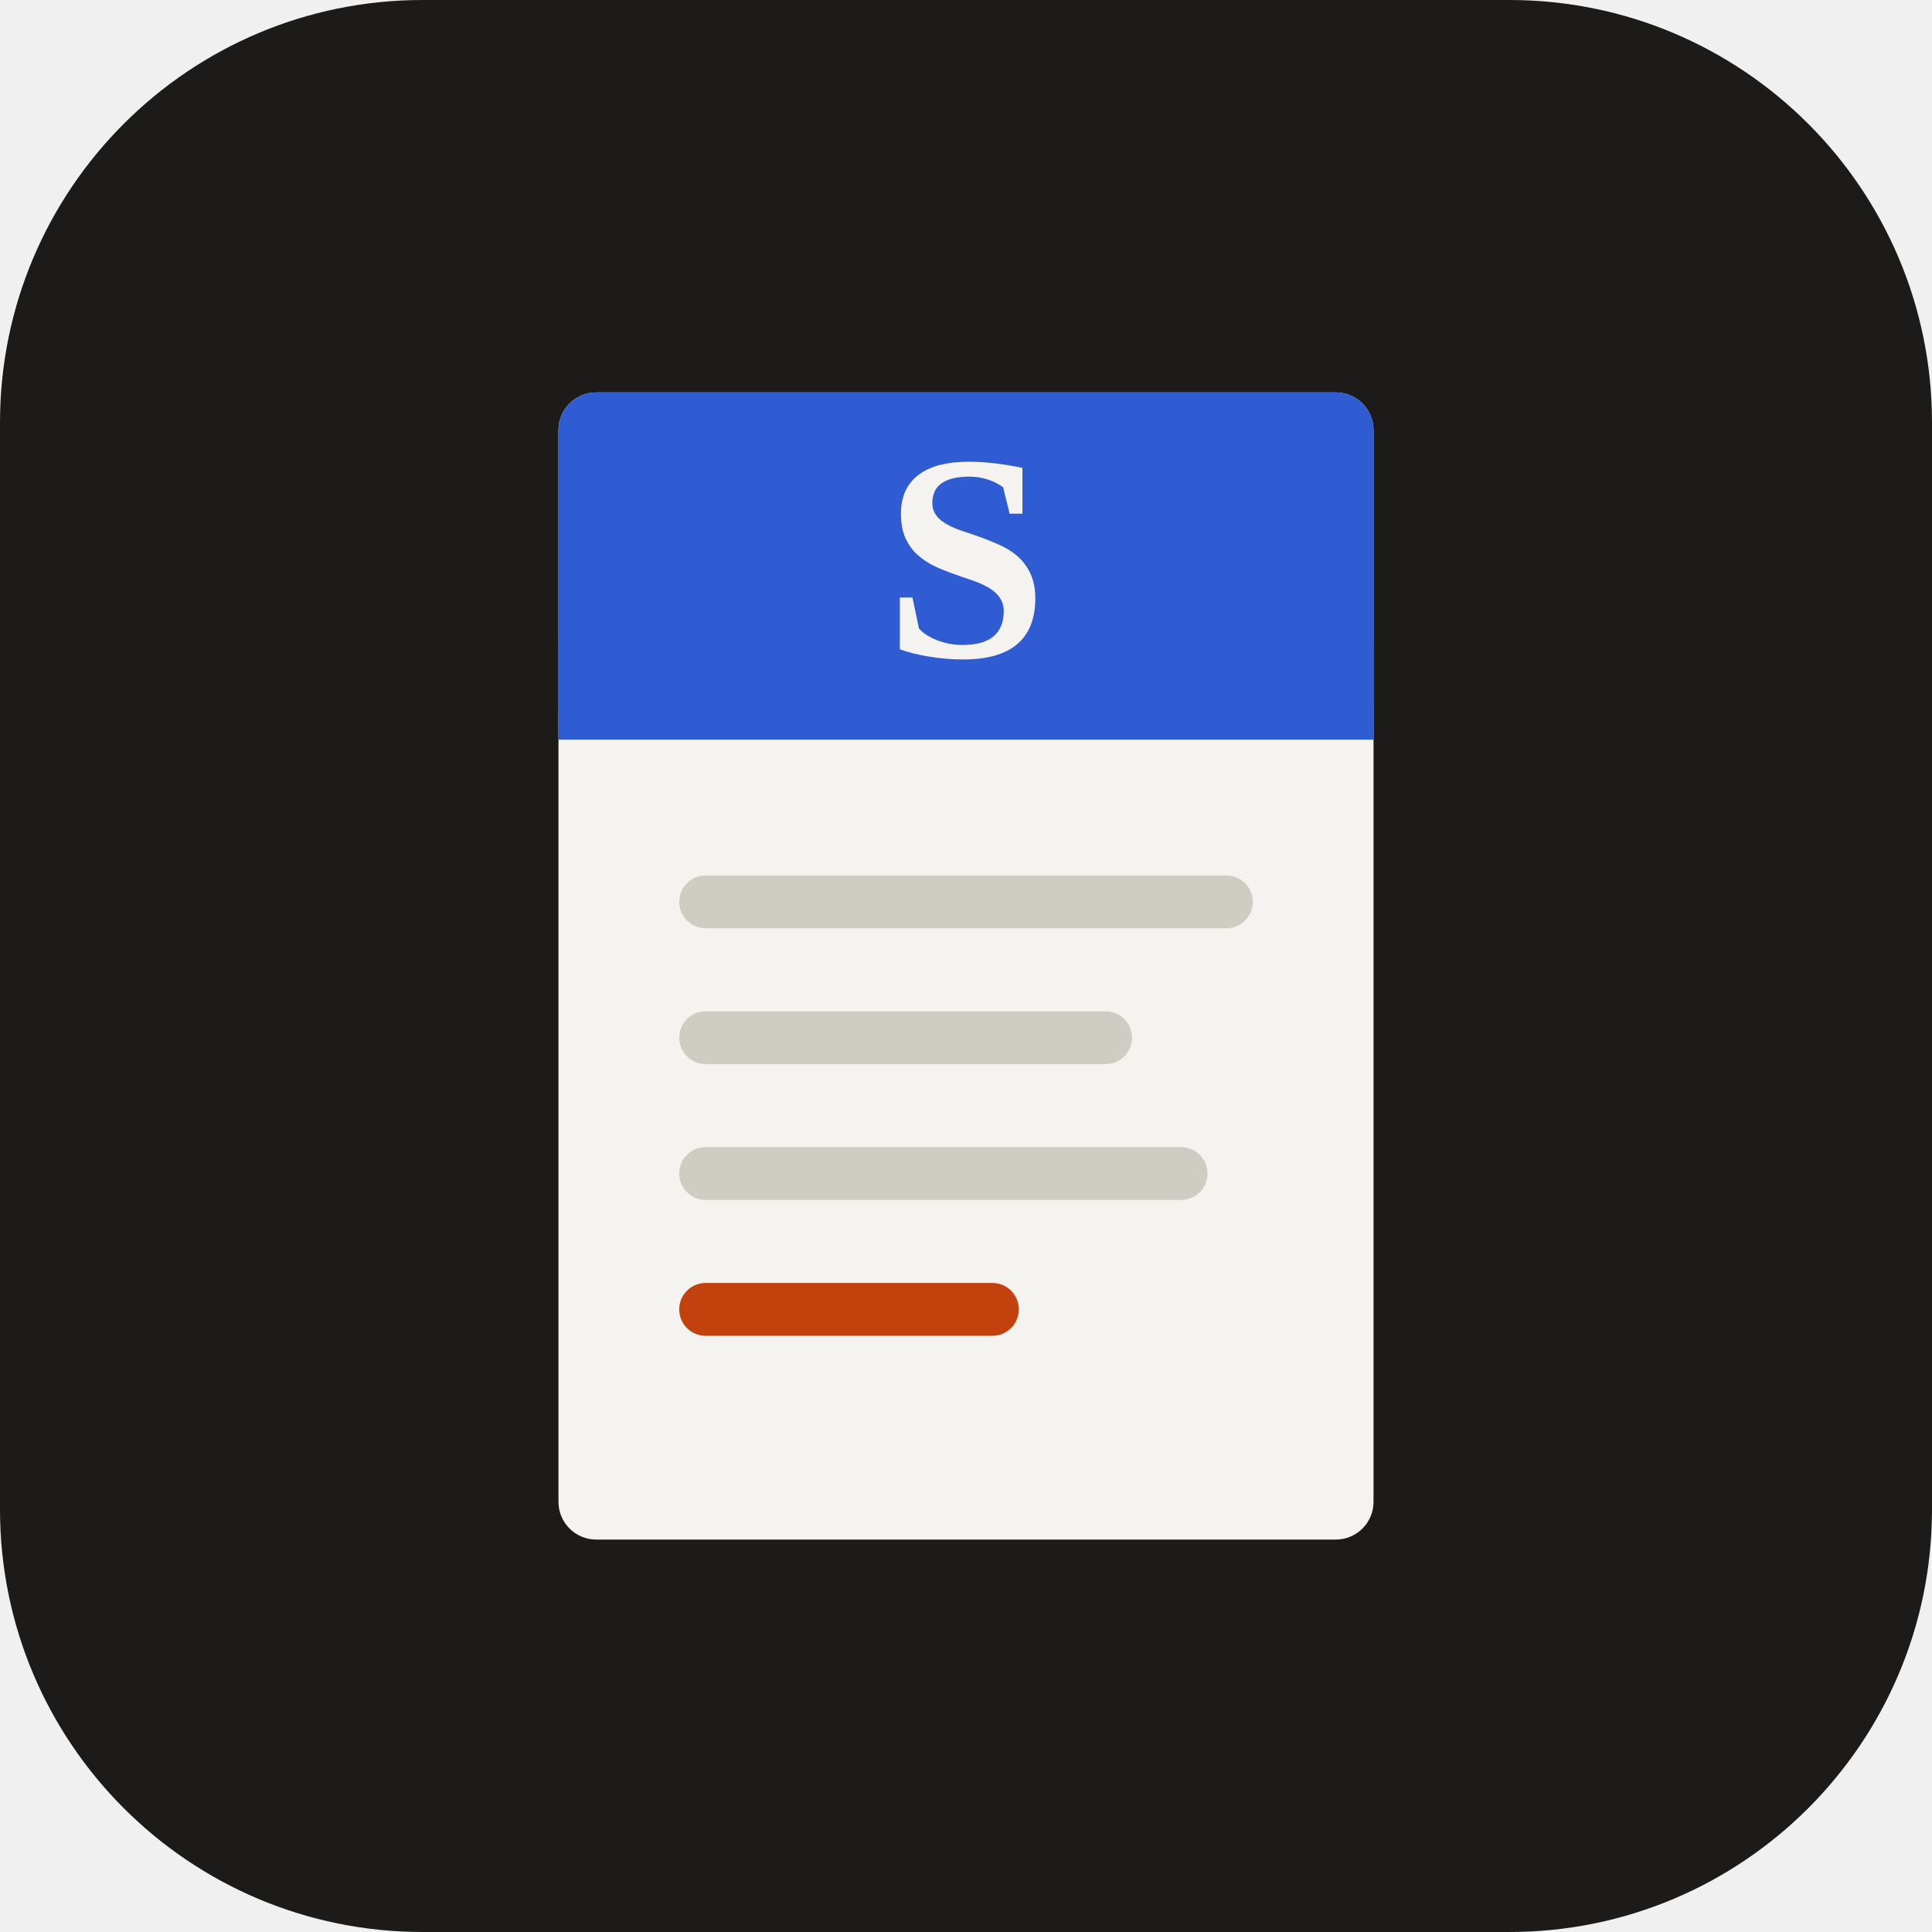
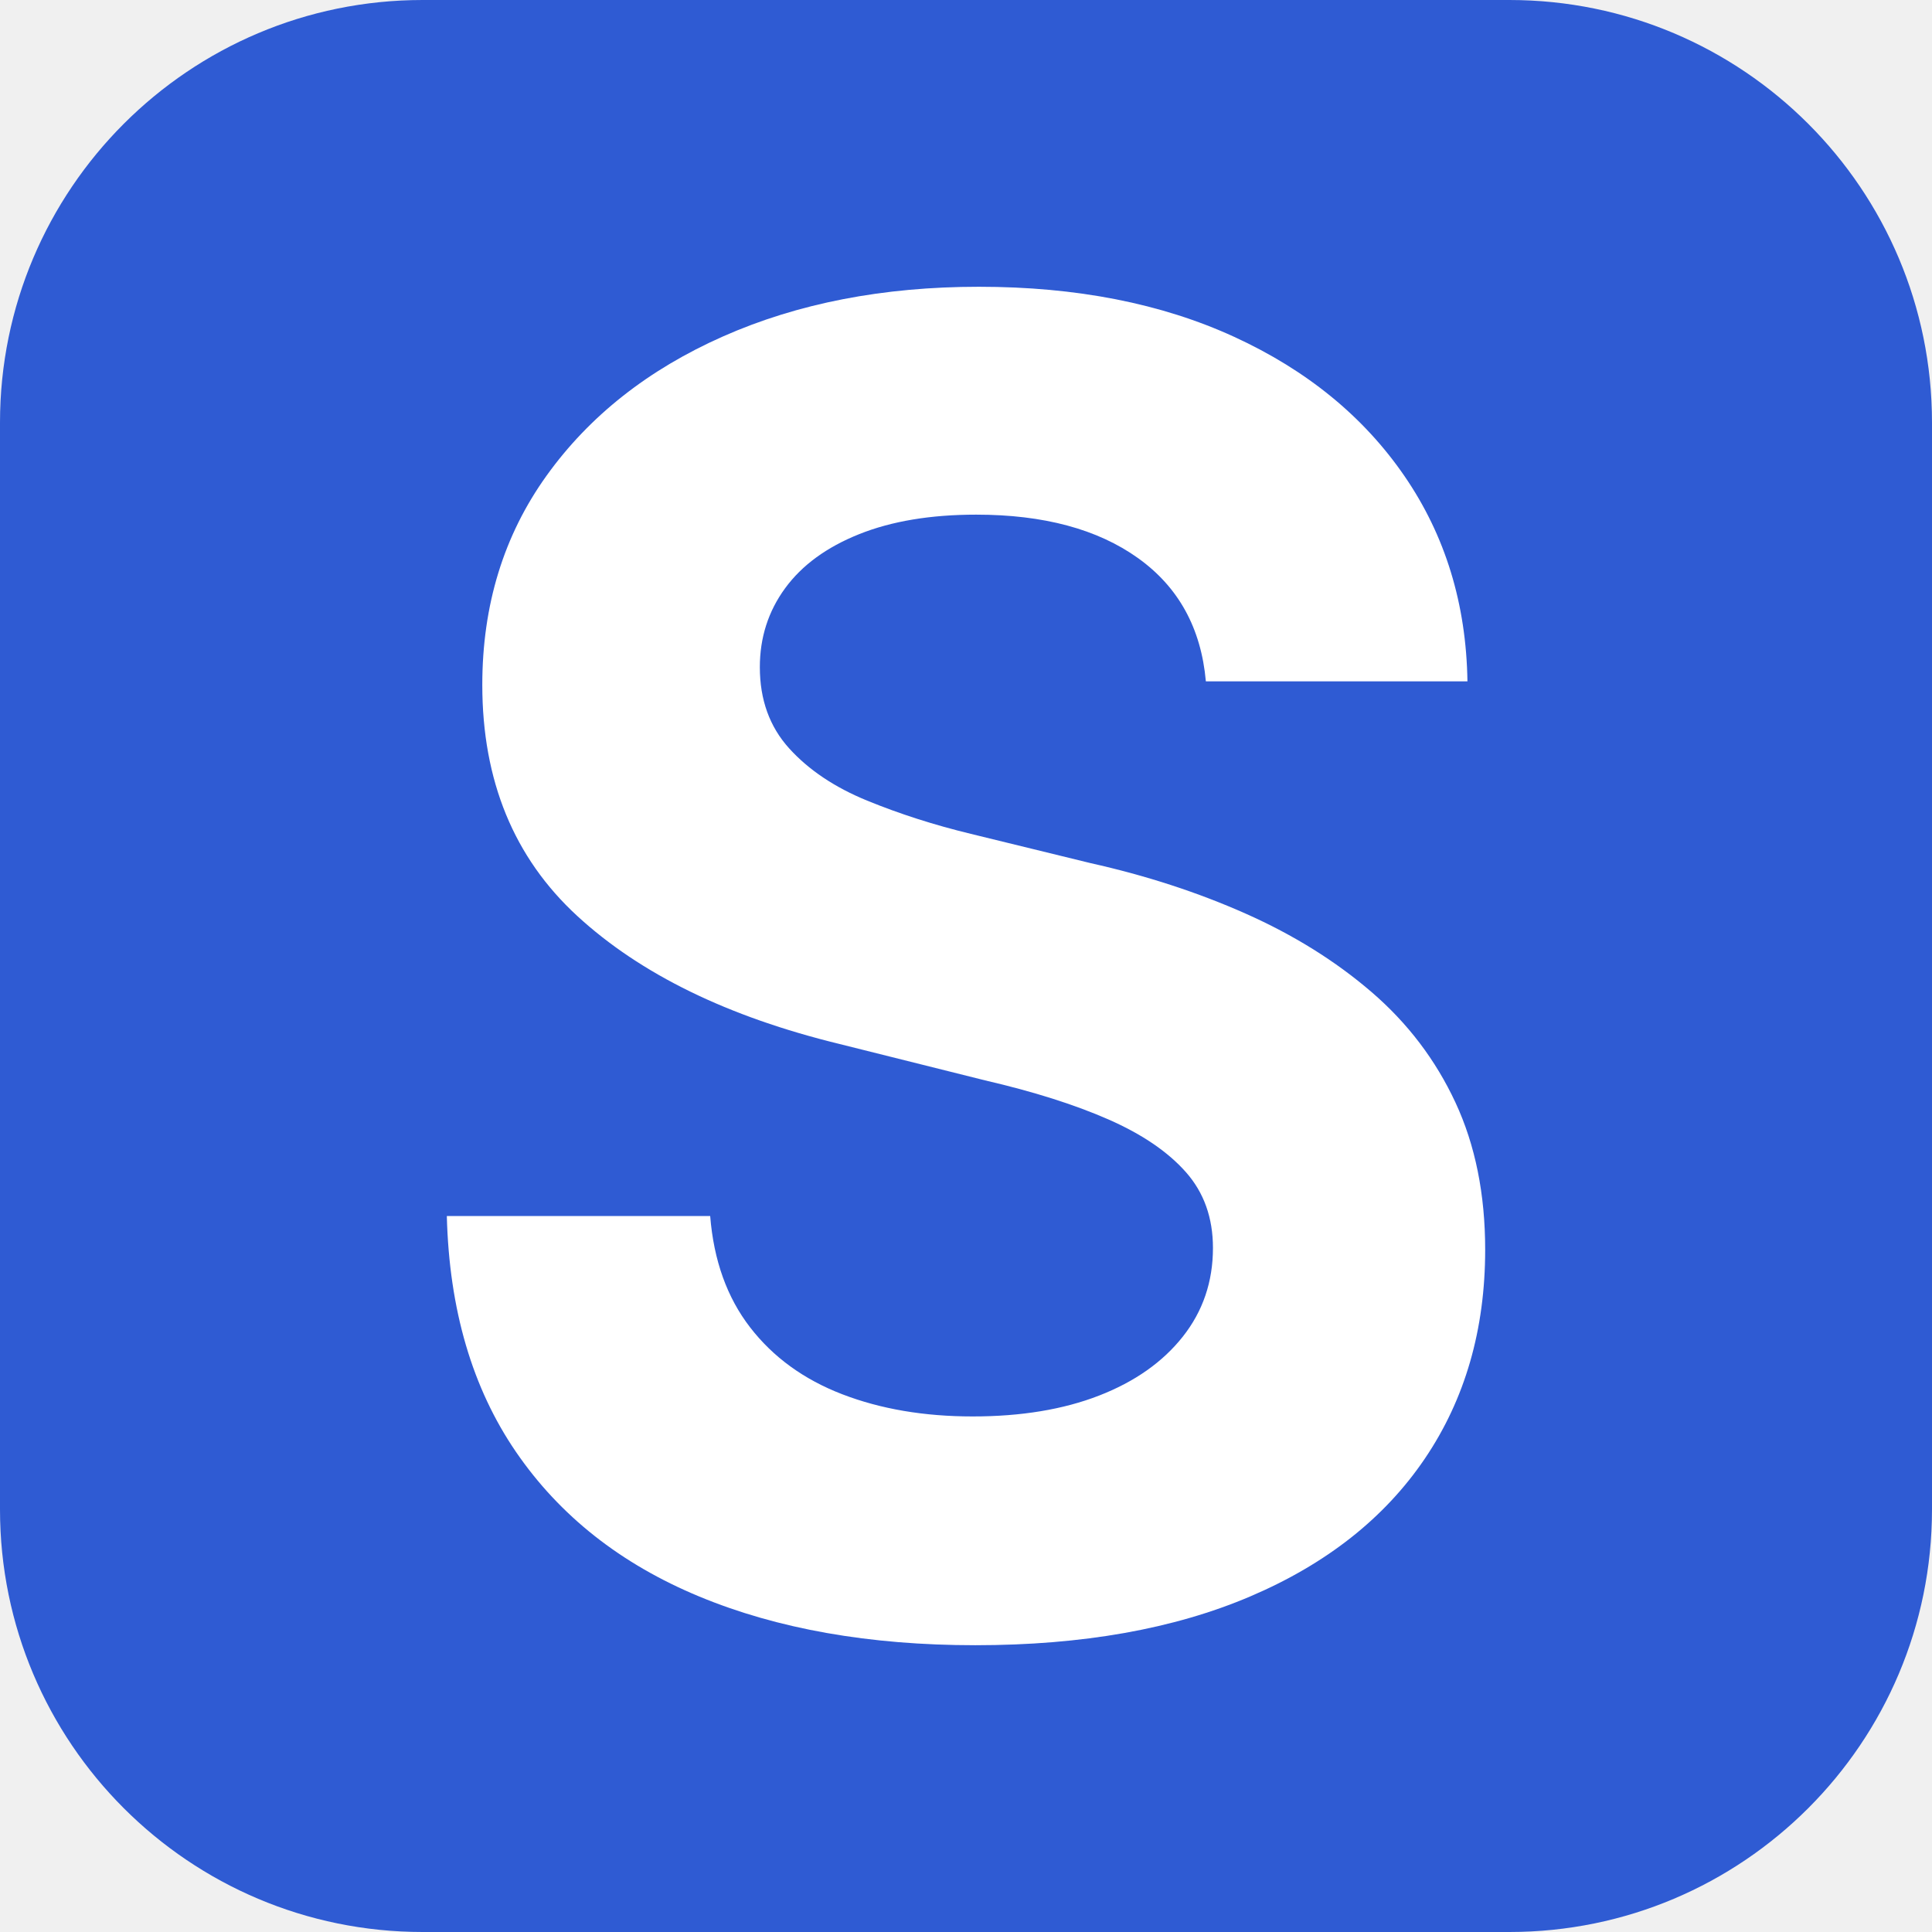
<svg xmlns="http://www.w3.org/2000/svg" viewBox="0 0 512 512">
-   <rect width="512" height="512" rx="112" fill="#1c1b19" />
-   <rect x="148" y="104" width="216" height="304" rx="10" fill="#f4f3ef" />
-   <rect x="148" y="104" width="216" height="92" rx="10" fill="#2f5bd3" />
-   <rect x="148" y="170" width="216" height="26" fill="#2f5bd3" />
-   <text x="256" y="174" text-anchor="middle" font-family="Georgia, 'Times New Roman', serif" font-weight="700" font-size="78" fill="#f4f3ef">S</text>
-   <rect x="180" y="232" width="152" height="14" rx="7" fill="#cfccc3" />
-   <rect x="180" y="268" width="120" height="14" rx="7" fill="#cfccc3" />
-   <rect x="180" y="304" width="140" height="14" rx="7" fill="#cfccc3" />
-   <rect x="180" y="340" width="90" height="14" rx="7" fill="#c2410c" />
+   <rect width="512" height="512" rx="112" fill="#2f5bd3" />
+   <path transform="translate(98.44 430.83) scale(0.23499 -0.23499)" fill="#ffffff" d="M681 -22Q502 -22 369.5 33Q237 88 163 196Q89 304 85 462L382 462Q388 387 427 336.5Q466 286 531 261Q596 236 678 236Q760 236 820.5 259.5Q881 283 915 326Q949 369 949 426Q949 477 918.5 511.5Q888 546 831 571Q774 596 692 615L528 656Q339 702 232 800.5Q125 899 125 1061Q125 1196 197.5 1297Q270 1398 396.5 1454Q523 1510 685 1510Q850 1510 973 1453.5Q1096 1397 1165 1296.5Q1234 1196 1236 1065L941 1065Q933 1155 864.5 1204Q796 1253 682 1253Q605 1253 550 1231Q495 1209 466.5 1170Q438 1131 438 1081Q438 1026 471 989.5Q504 953 559 930.5Q614 908 676 893L811 860Q905 839 986 803Q1067 767 1128 714.5Q1189 662 1222.5 590Q1256 518 1256 424Q1256 289 1188 188.5Q1120 88 991 33Q862 -22 681 -22Z" />
</svg>
